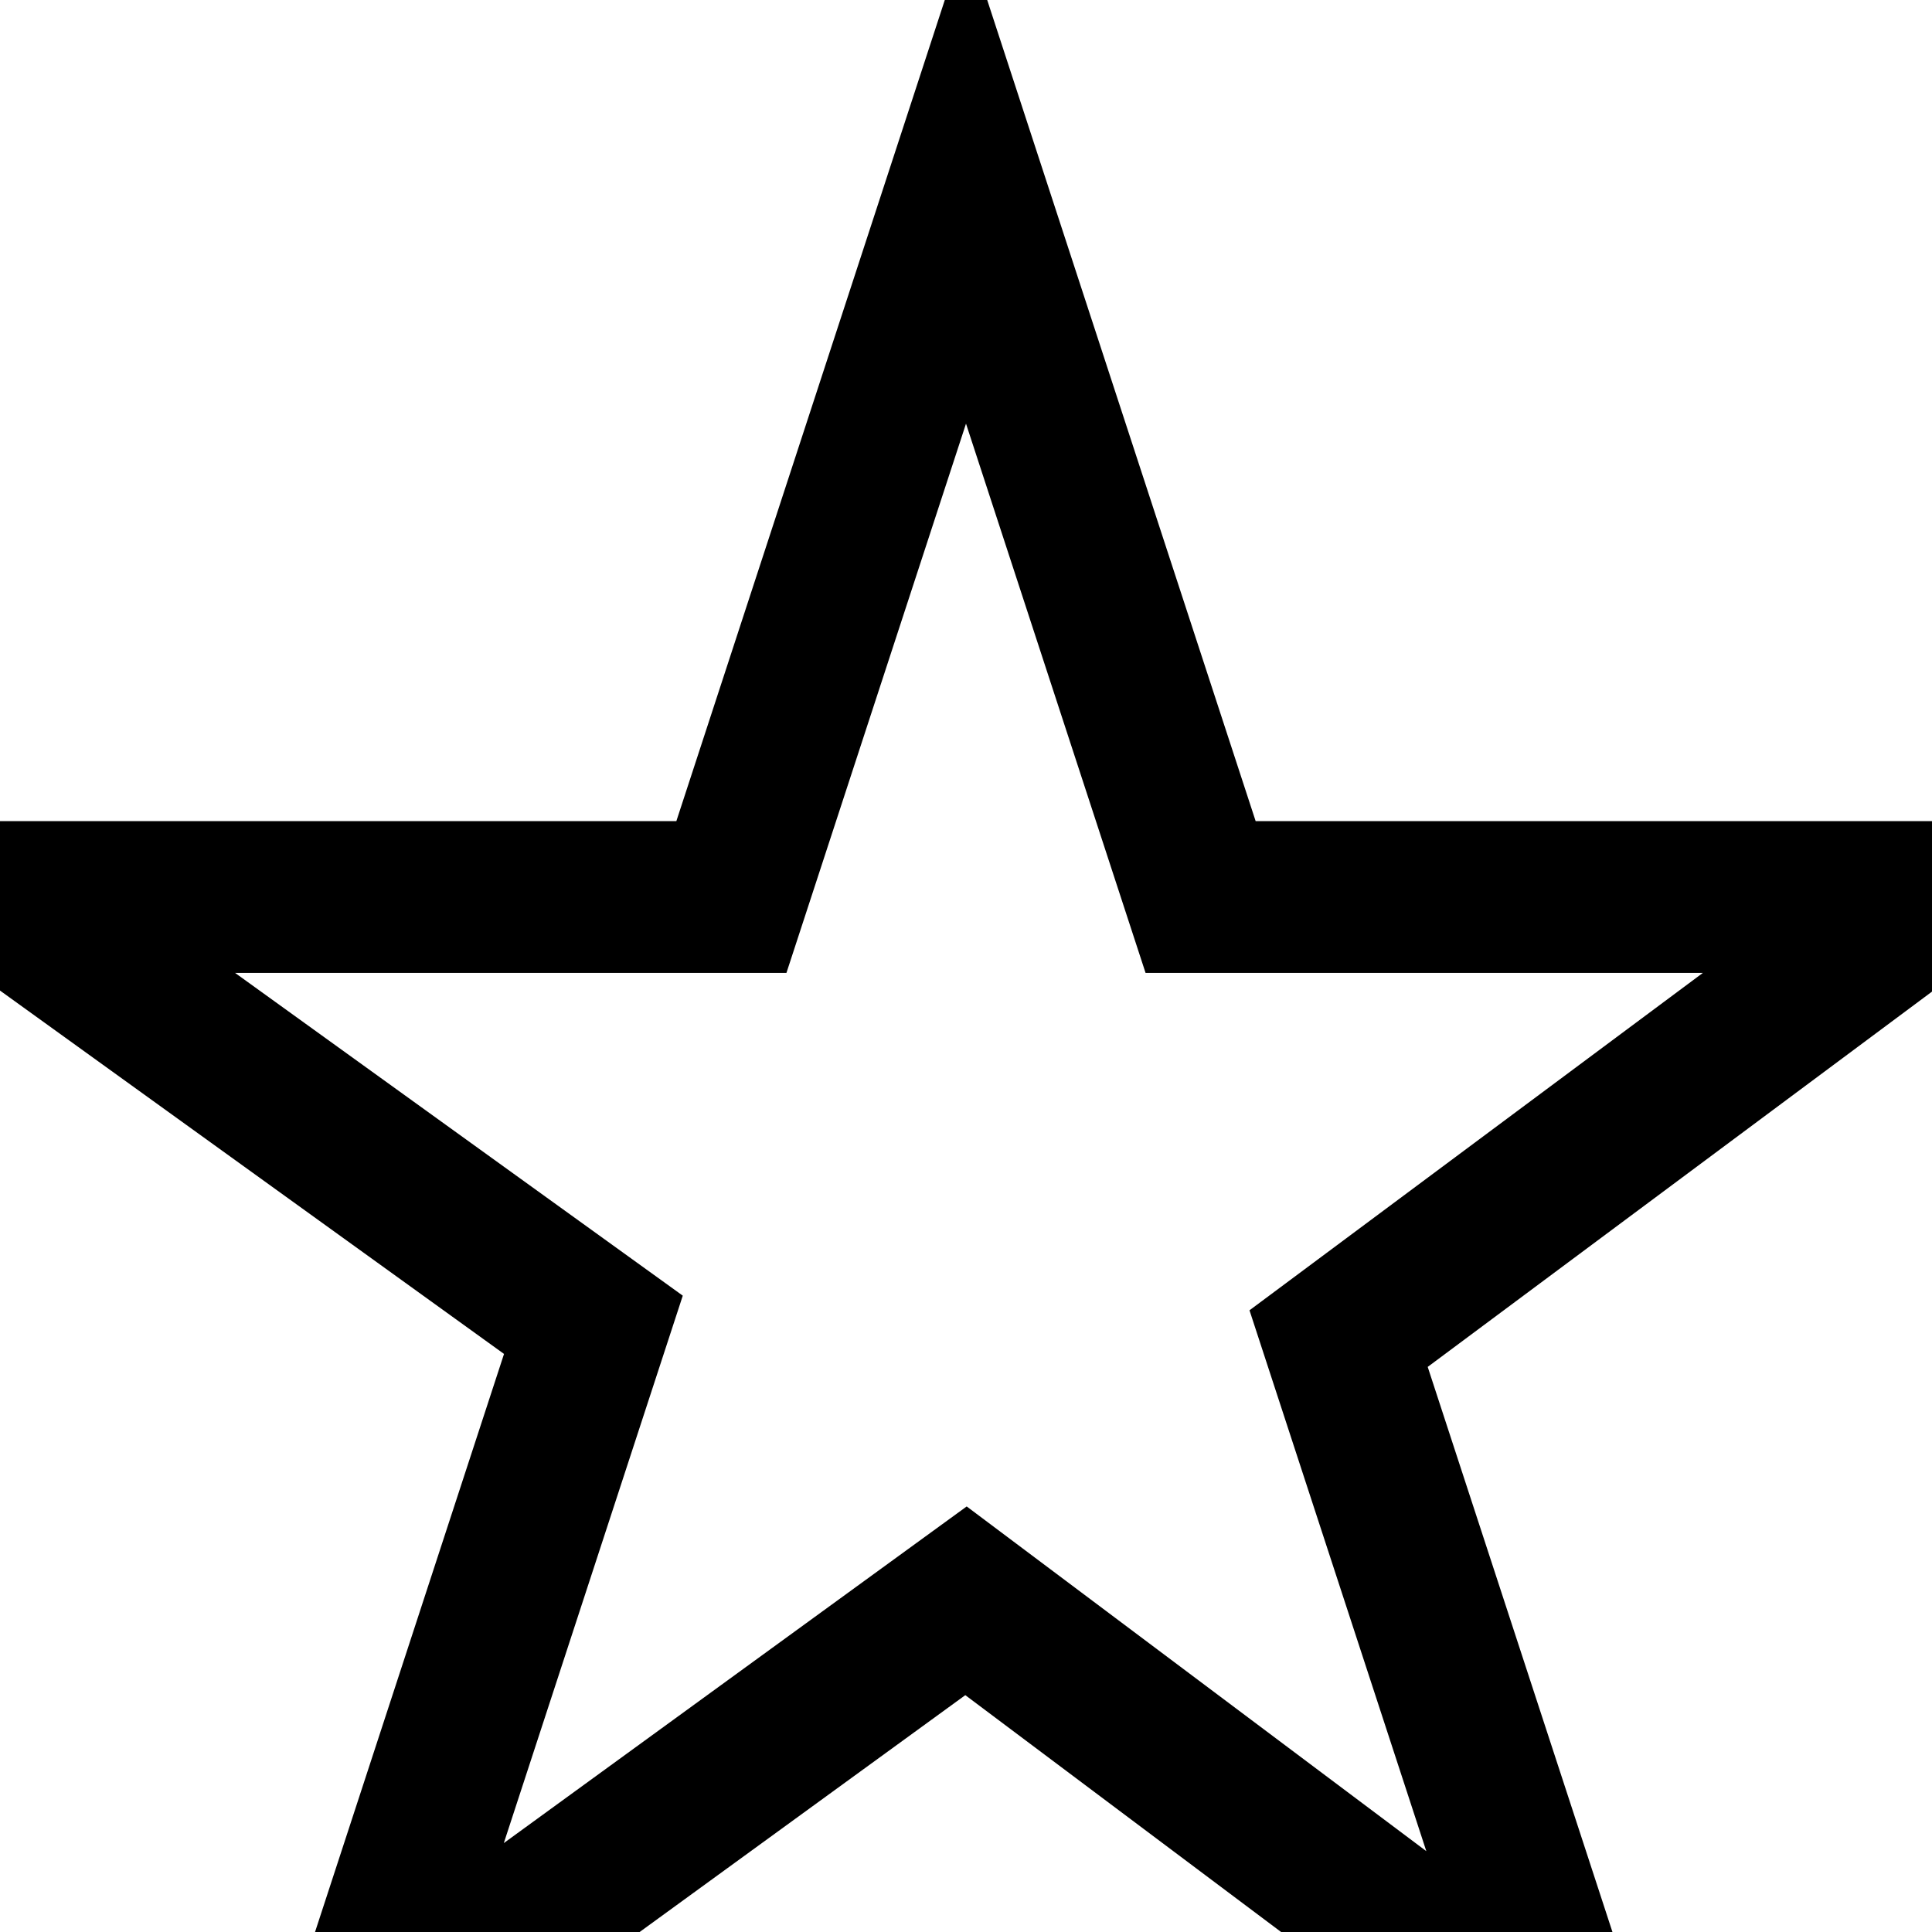
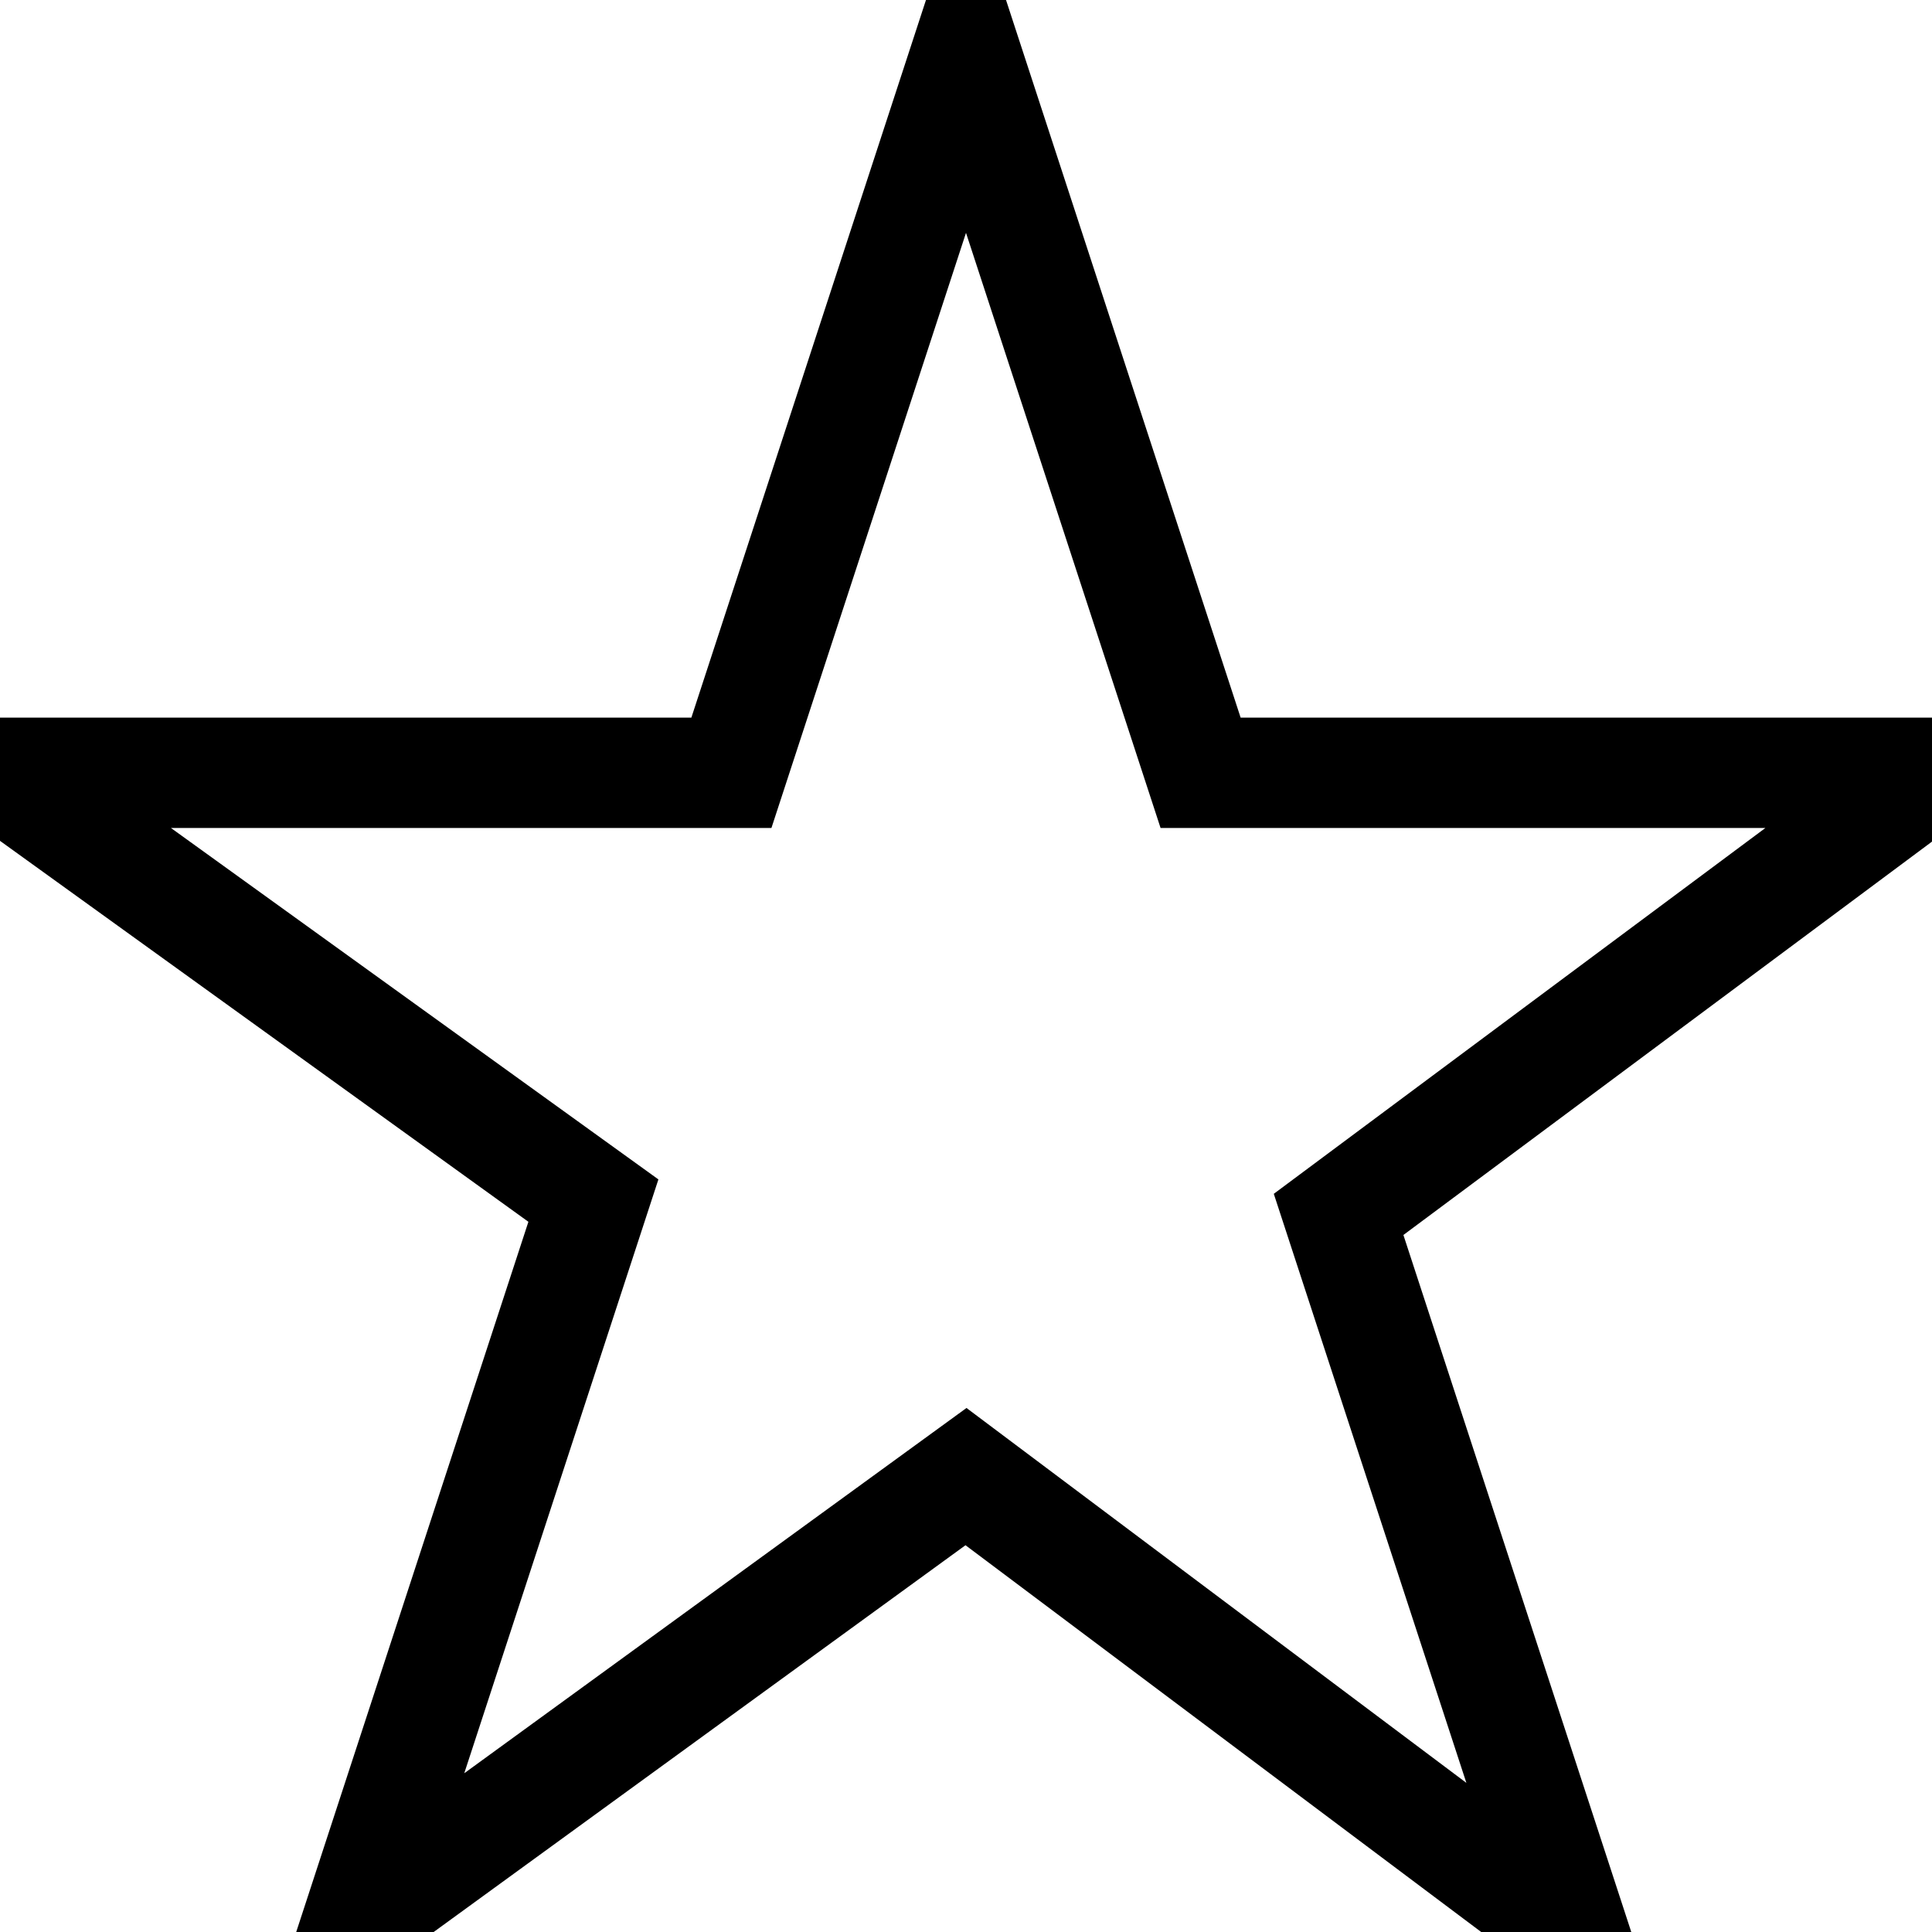
<svg xmlns="http://www.w3.org/2000/svg" viewBox="0 0 14 14">
-   <path d="M7 1.3l1.7 5.2h5.3l-4.3 3.2 1.7 5.2L7 11.6l-4.4 3.2 1.7-5.2L0 6.5h5.3L7 1.3z" fill="none" stroke="#000" stroke-width="1.1" />
+   <path transform="translate(0, -0.9)" d="M7 1.3l1.7 5.2h5.3l-4.3 3.2 1.7 5.2L7 11.6l-4.4 3.2 1.7-5.2L0 6.5h5.3L7 1.3z" fill="none" stroke="#000" stroke-width="0.8" />
</svg>
